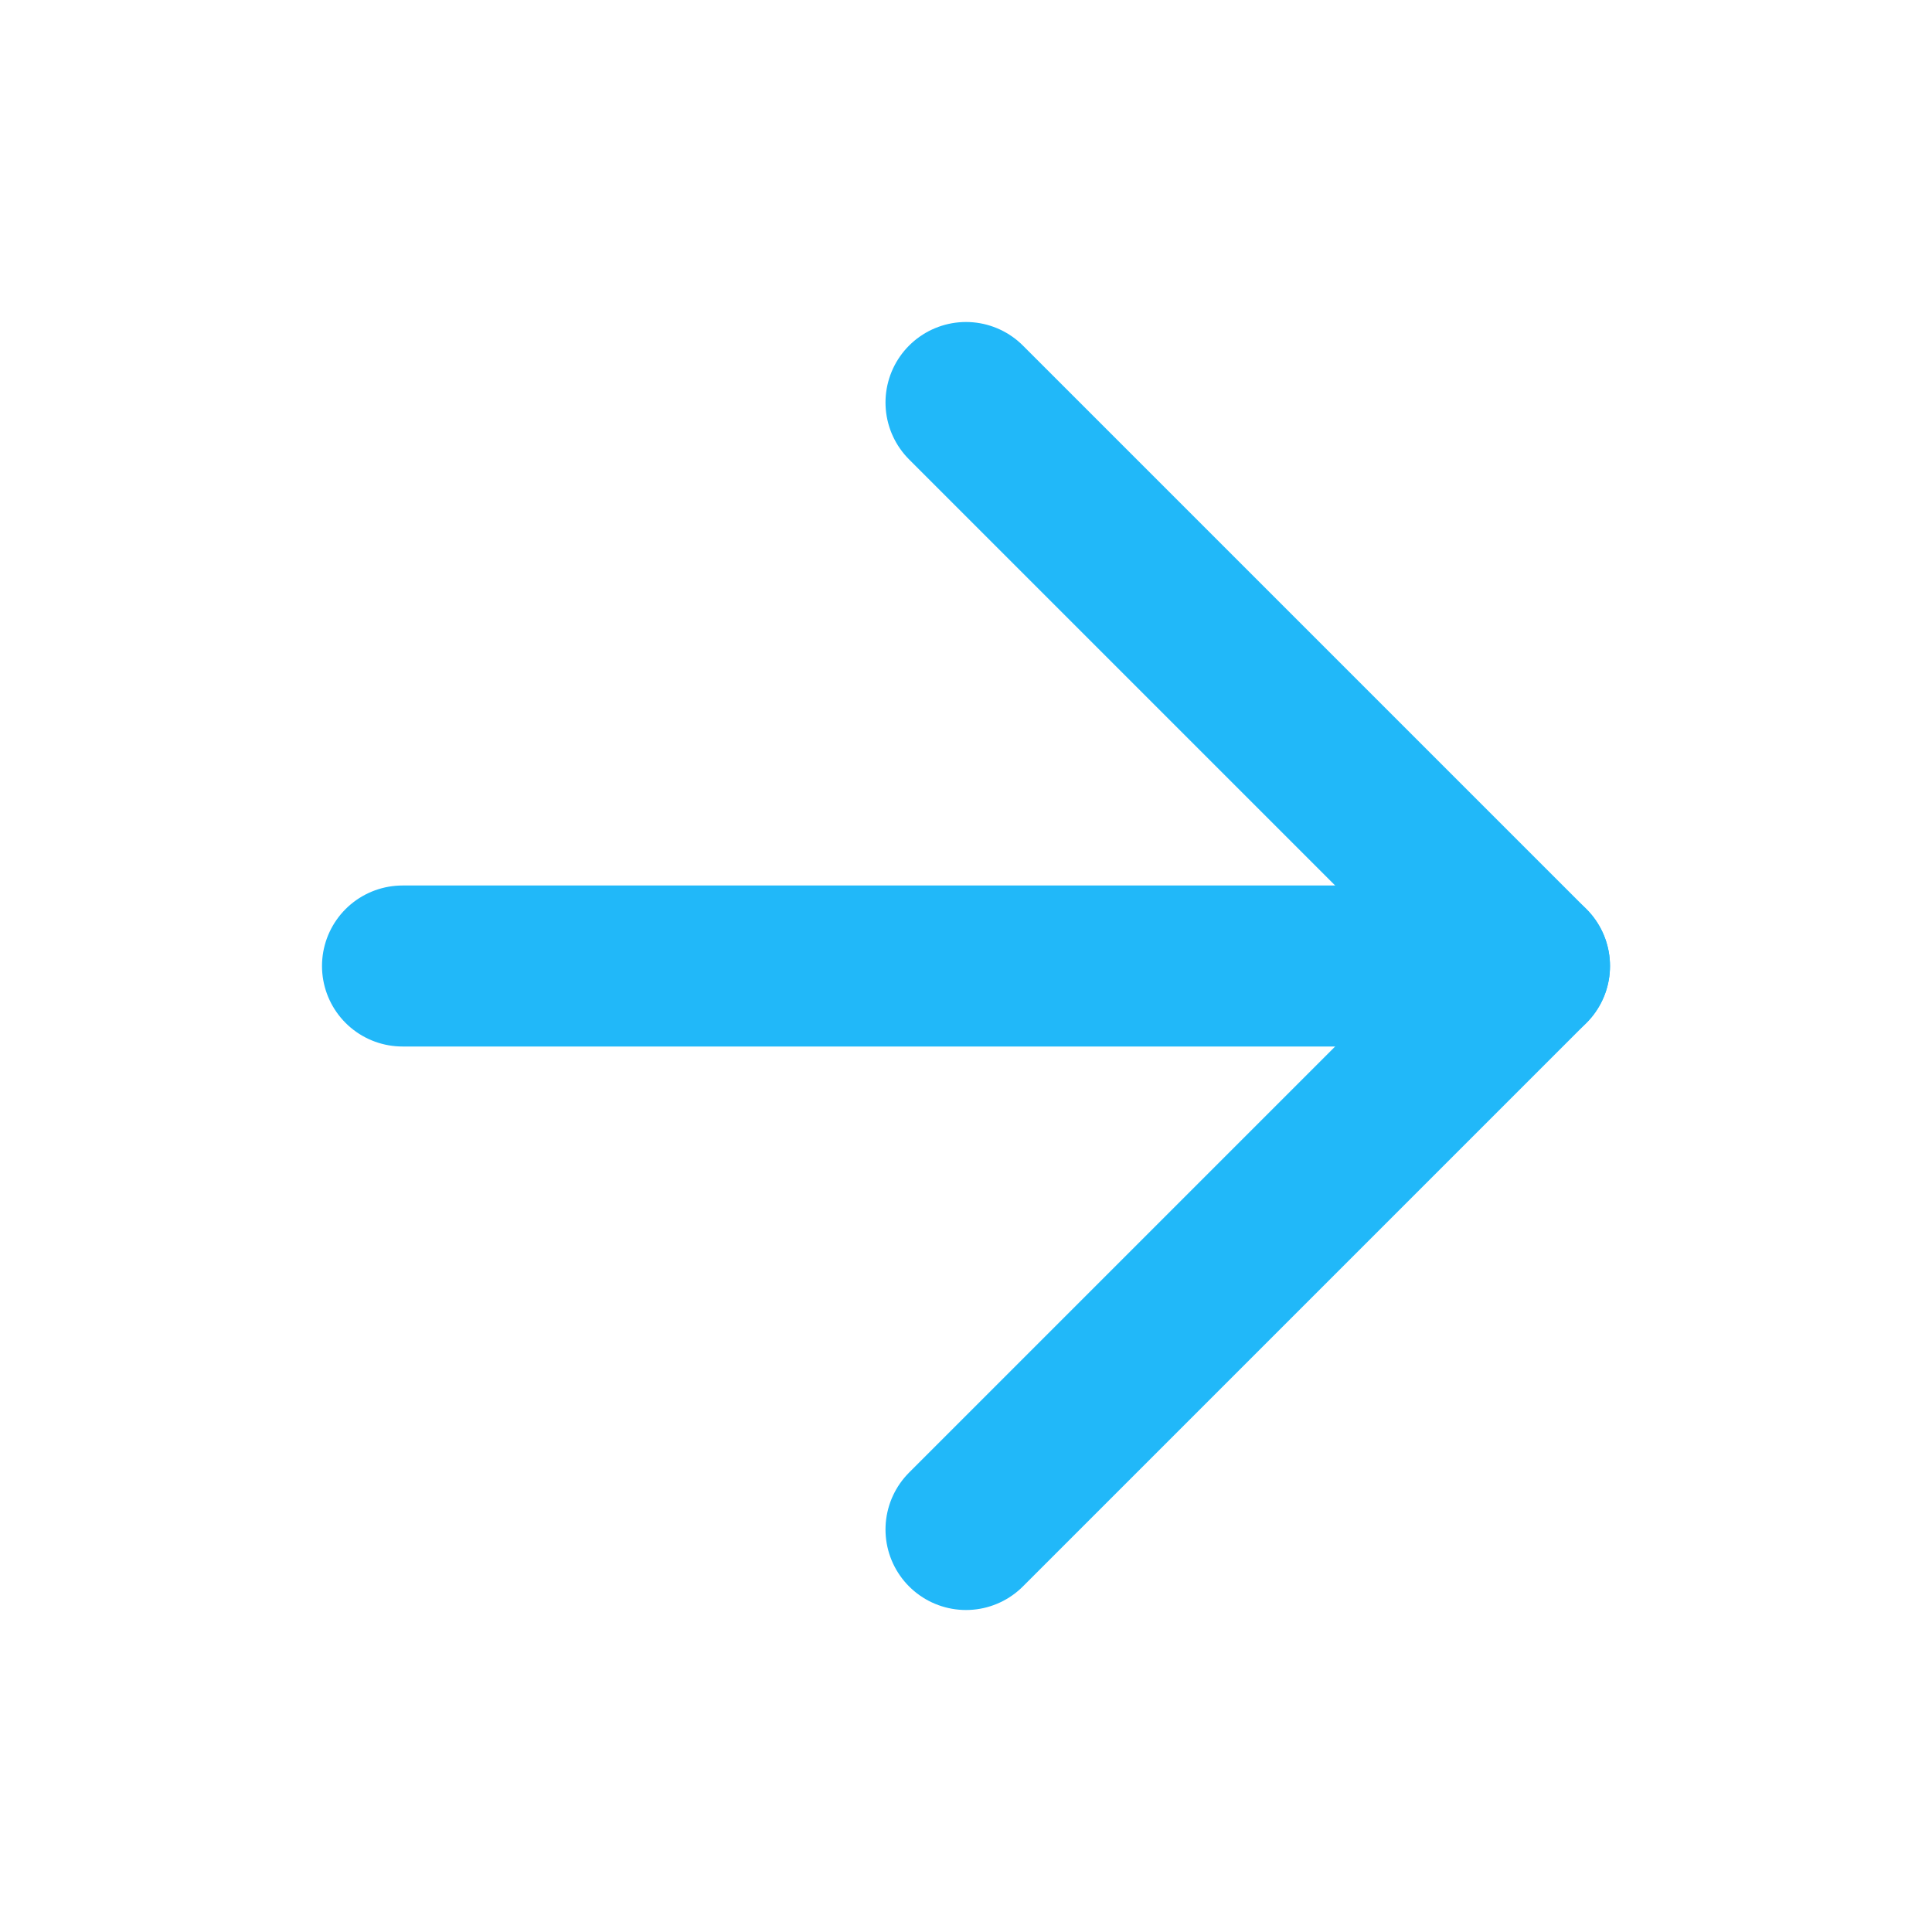
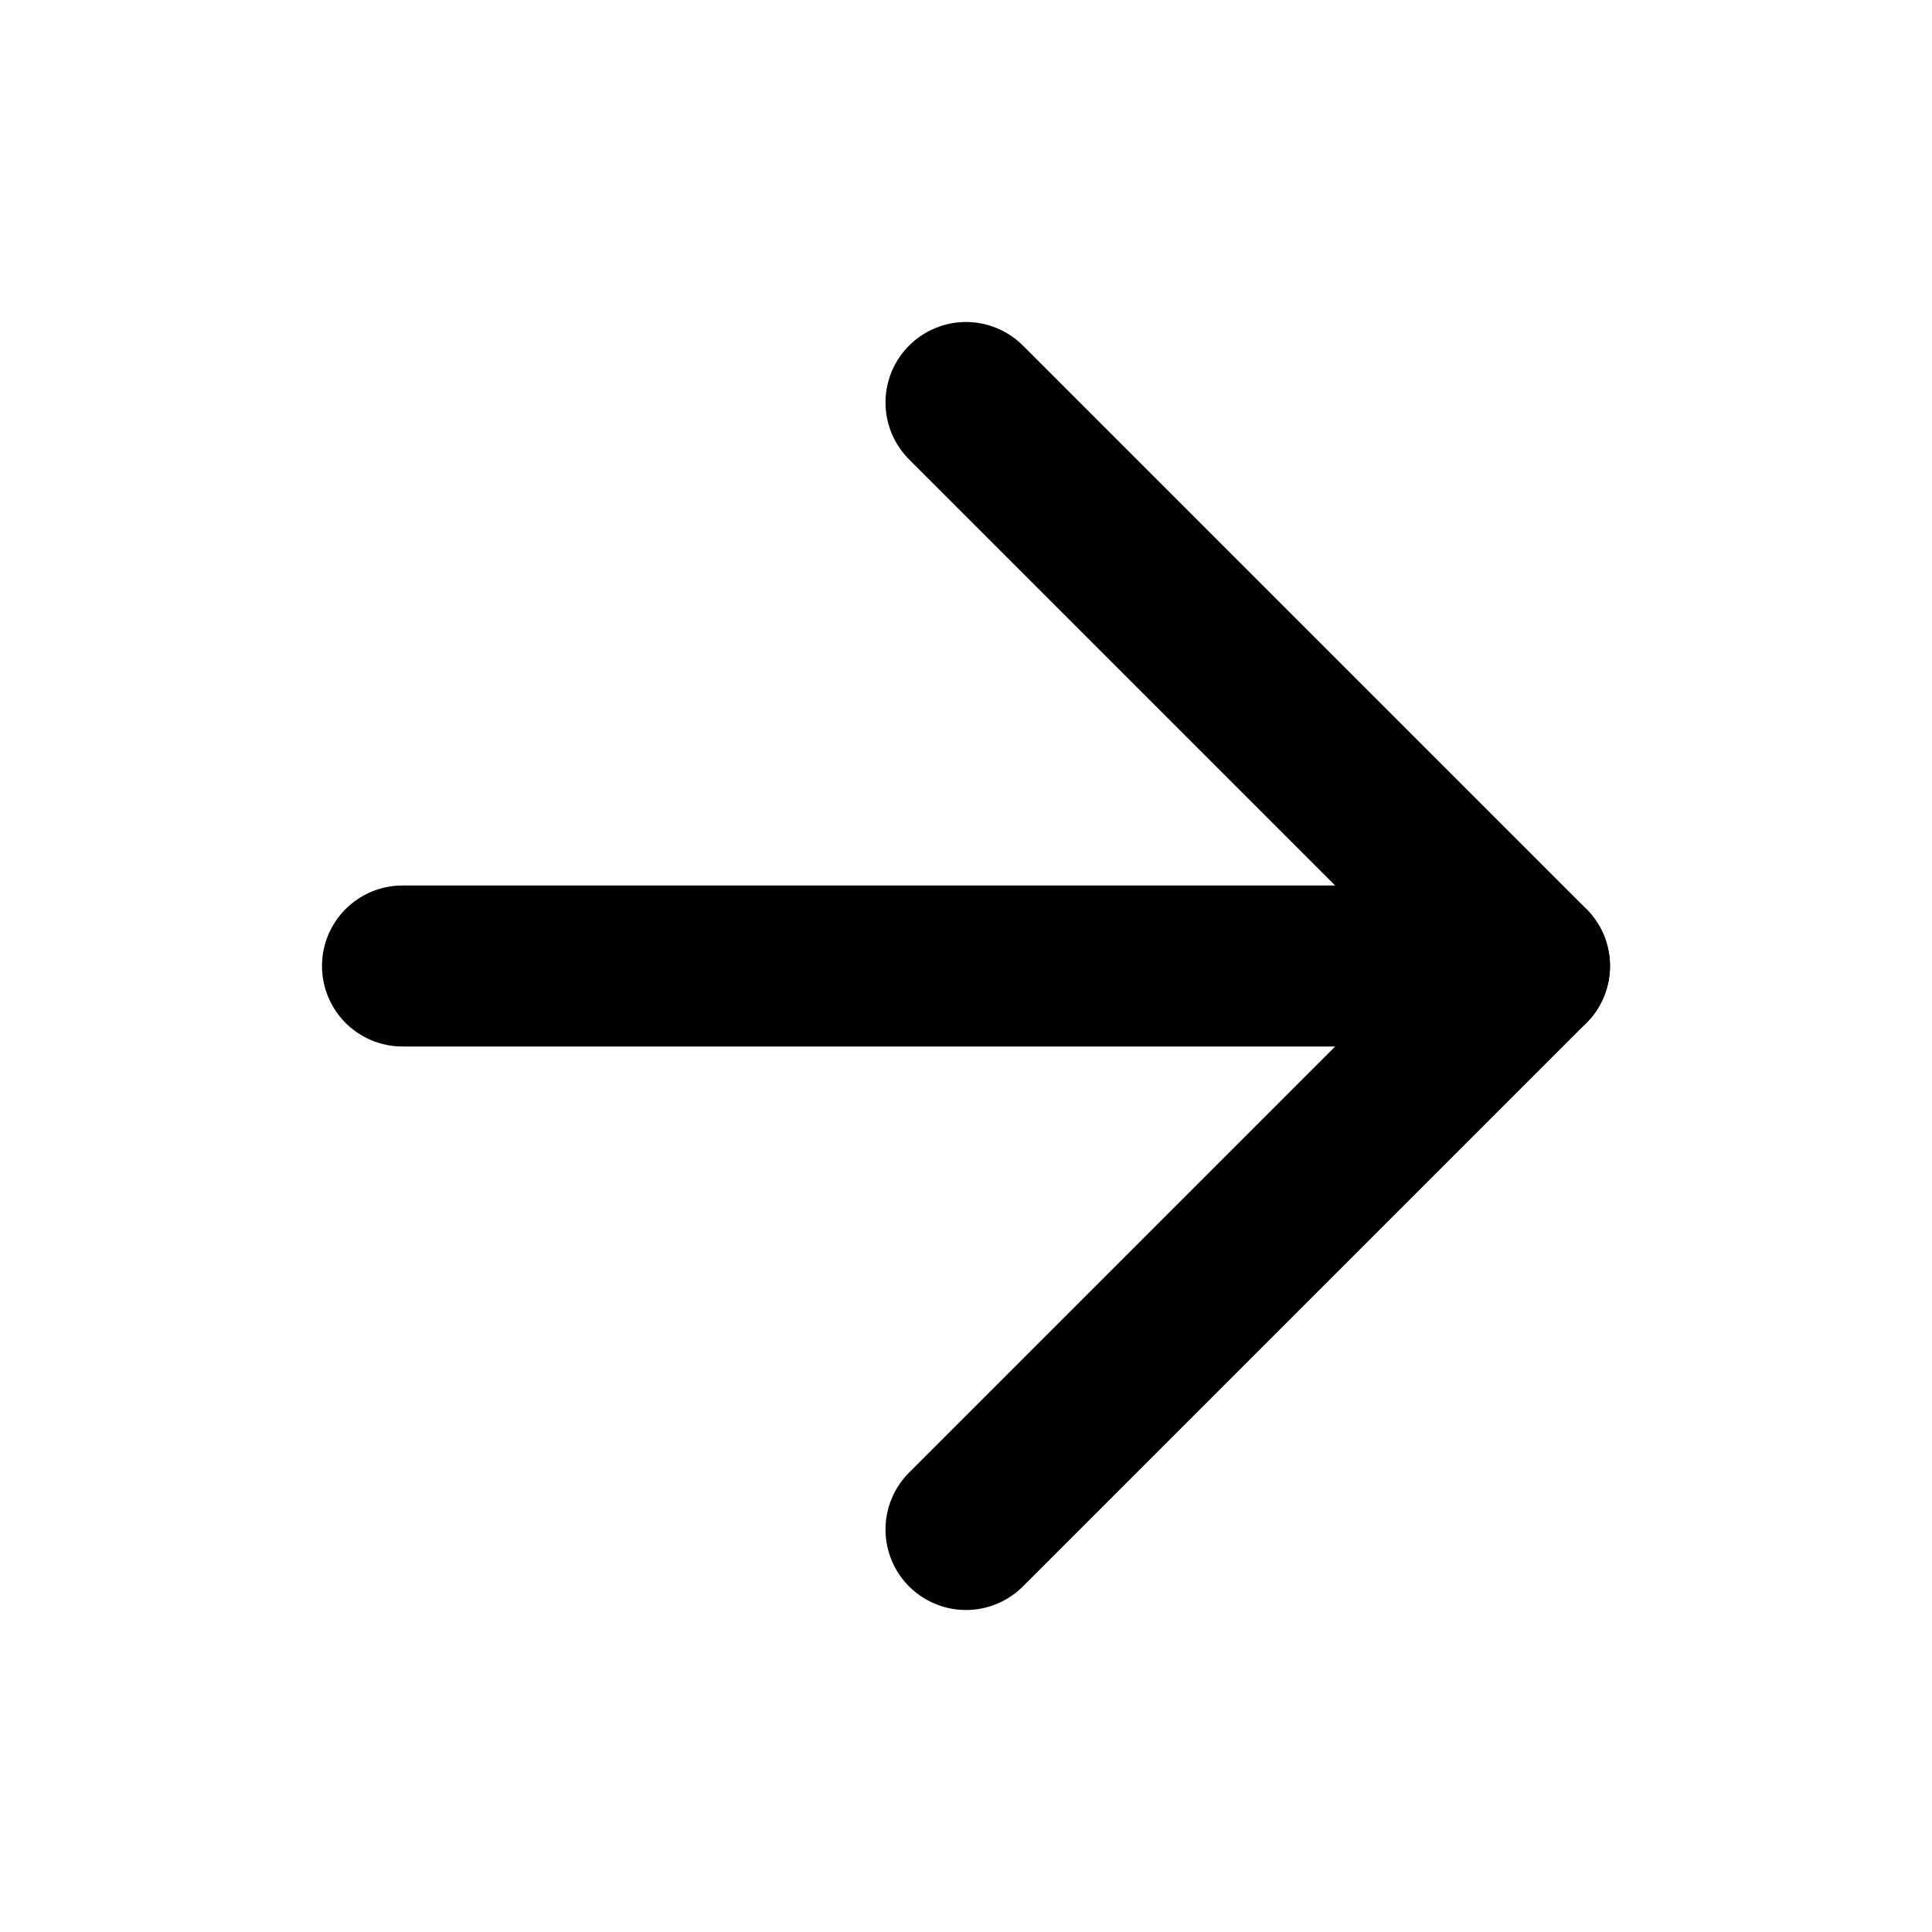
- <svg xmlns="http://www.w3.org/2000/svg" width="24" height="24" viewBox="0 0 24 24" fill="none">
-   <path d="M5 12H19" stroke="#21B8F9" stroke-width="2" stroke-linecap="round" stroke-linejoin="round" />
-   <path d="M12 5L19 12L12 19" stroke="#21B8F9" stroke-width="2" stroke-linecap="round" stroke-linejoin="round" />
+ <svg xmlns="http://www.w3.org/2000/svg" width="24" height="24" viewBox="0 0 24 24" fill="transparent">
+   <path d="M5 12H19" stroke="currentColor" stroke-width="2" stroke-linecap="round" stroke-linejoin="round" />
+   <path d="M12 5L19 12L12 19" stroke="currentColor" stroke-width="2" stroke-linecap="round" stroke-linejoin="round" />
</svg>
